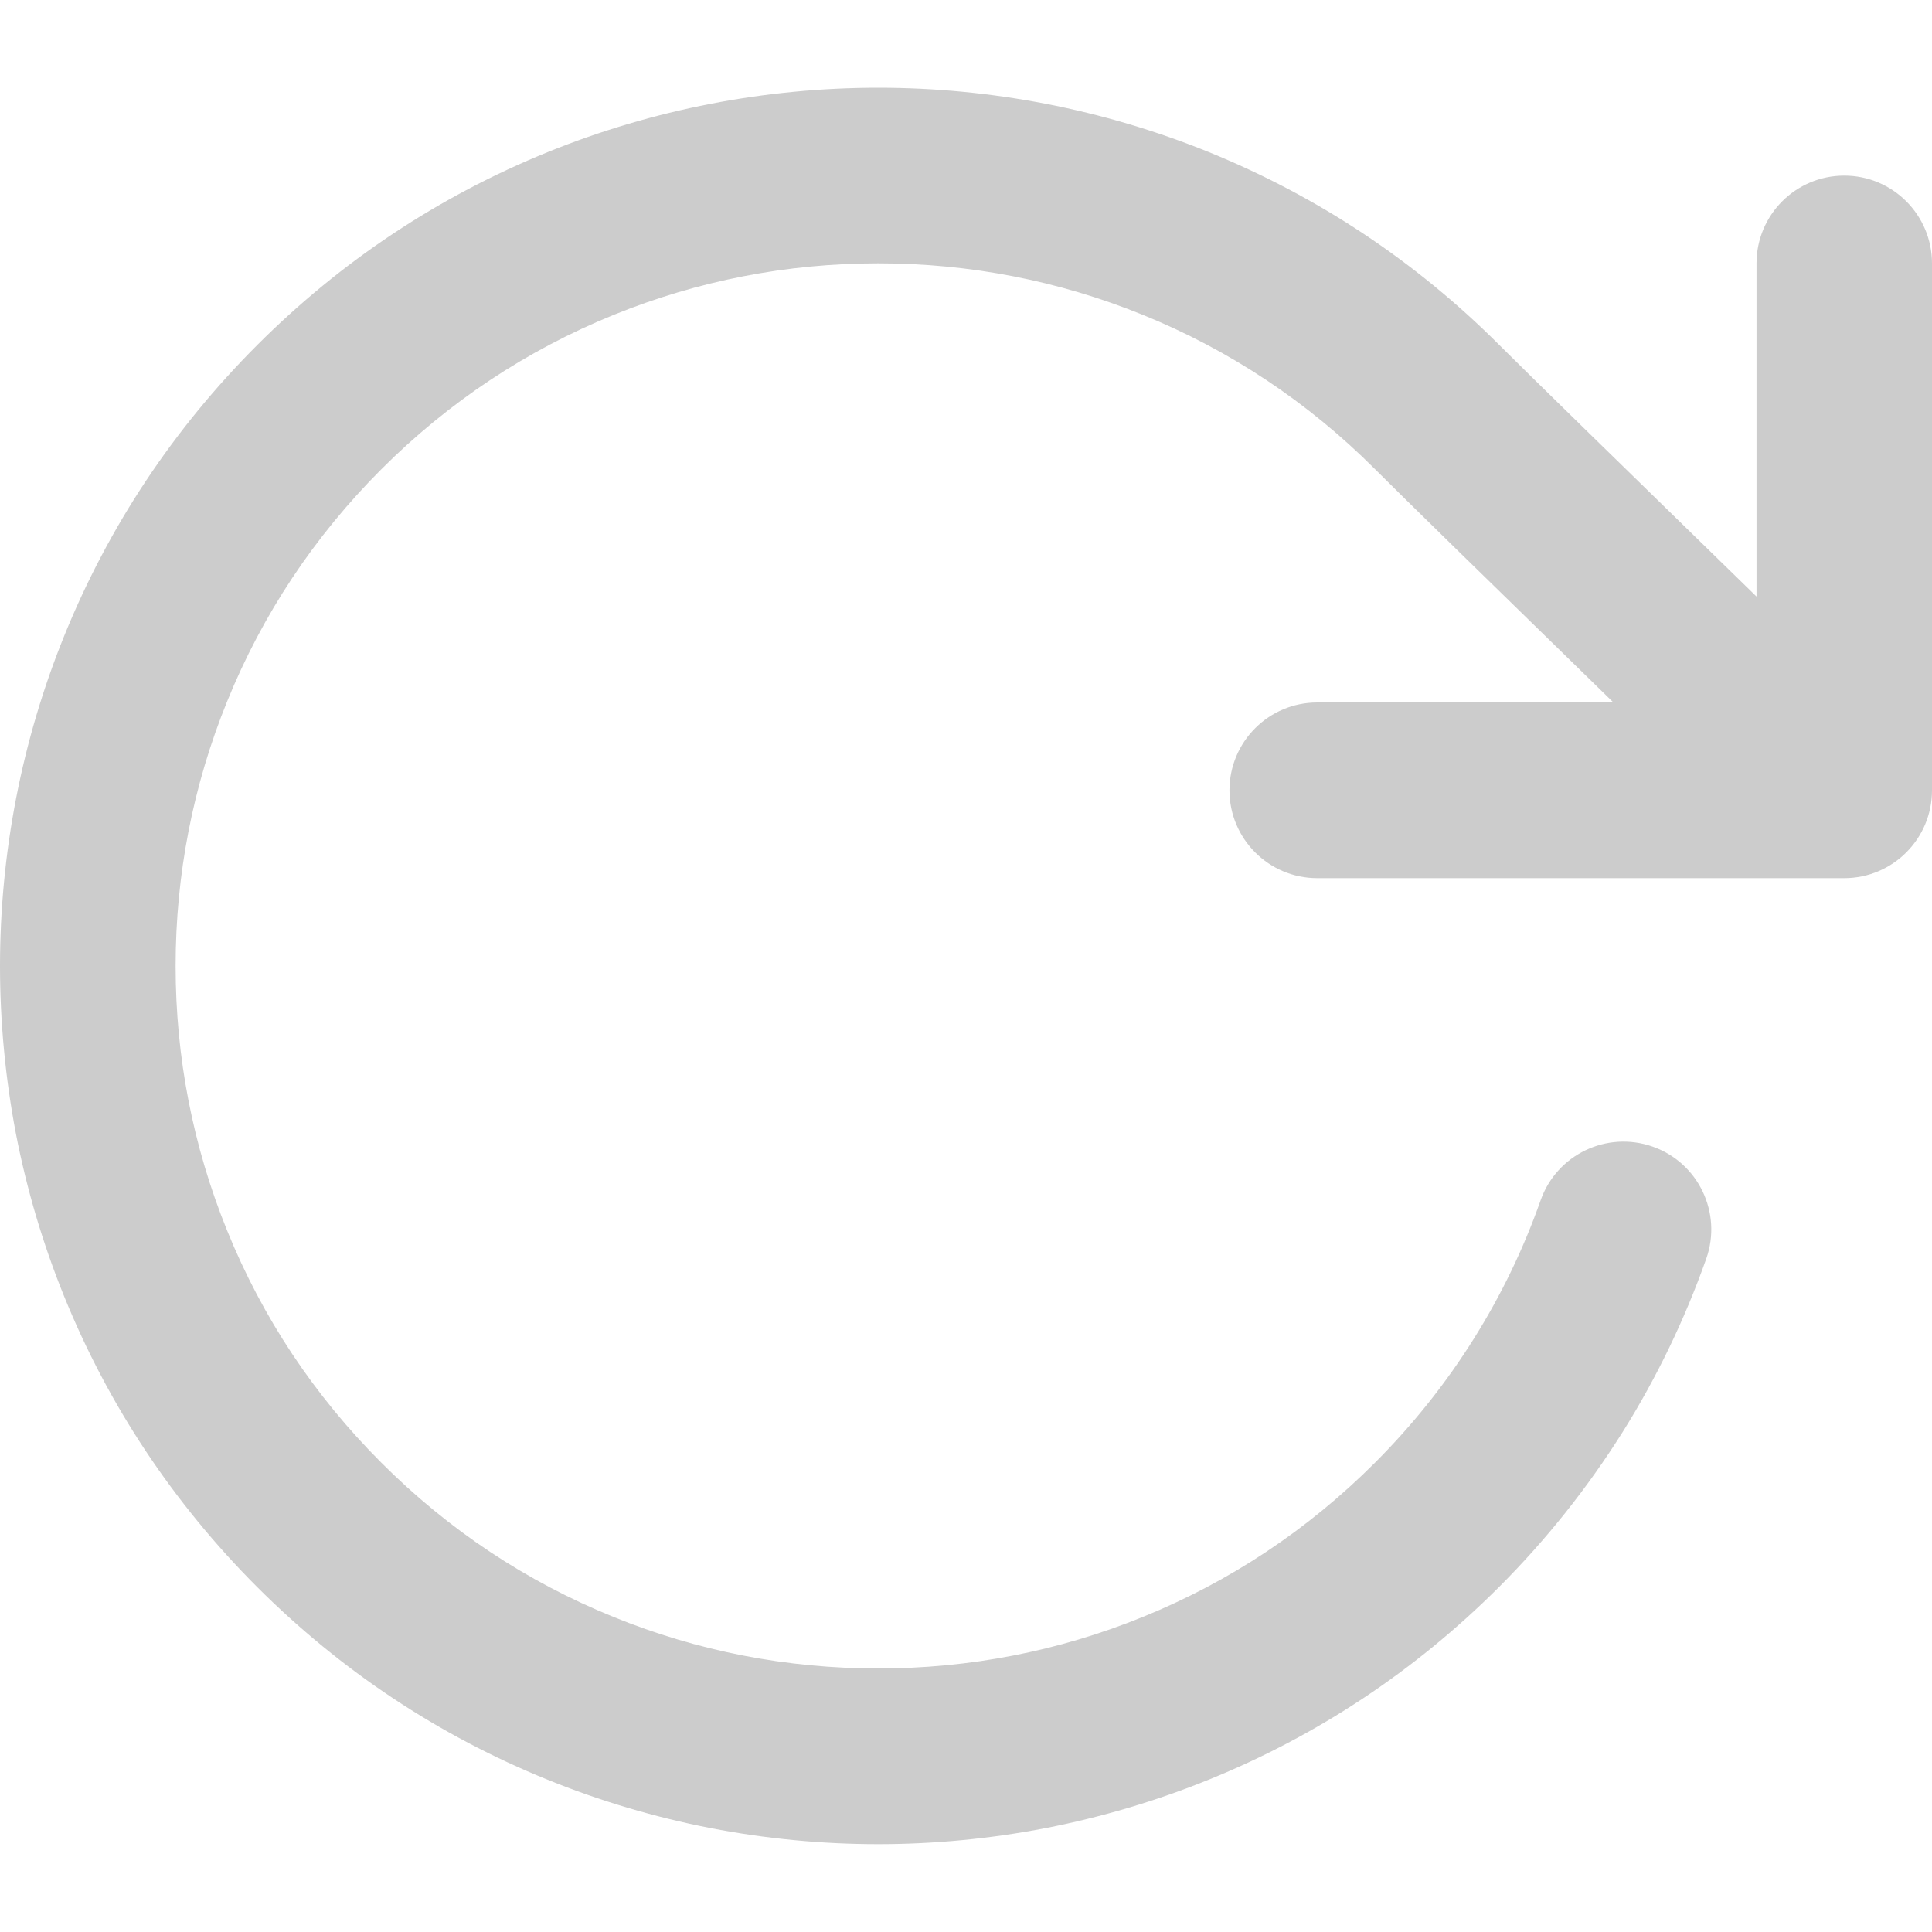
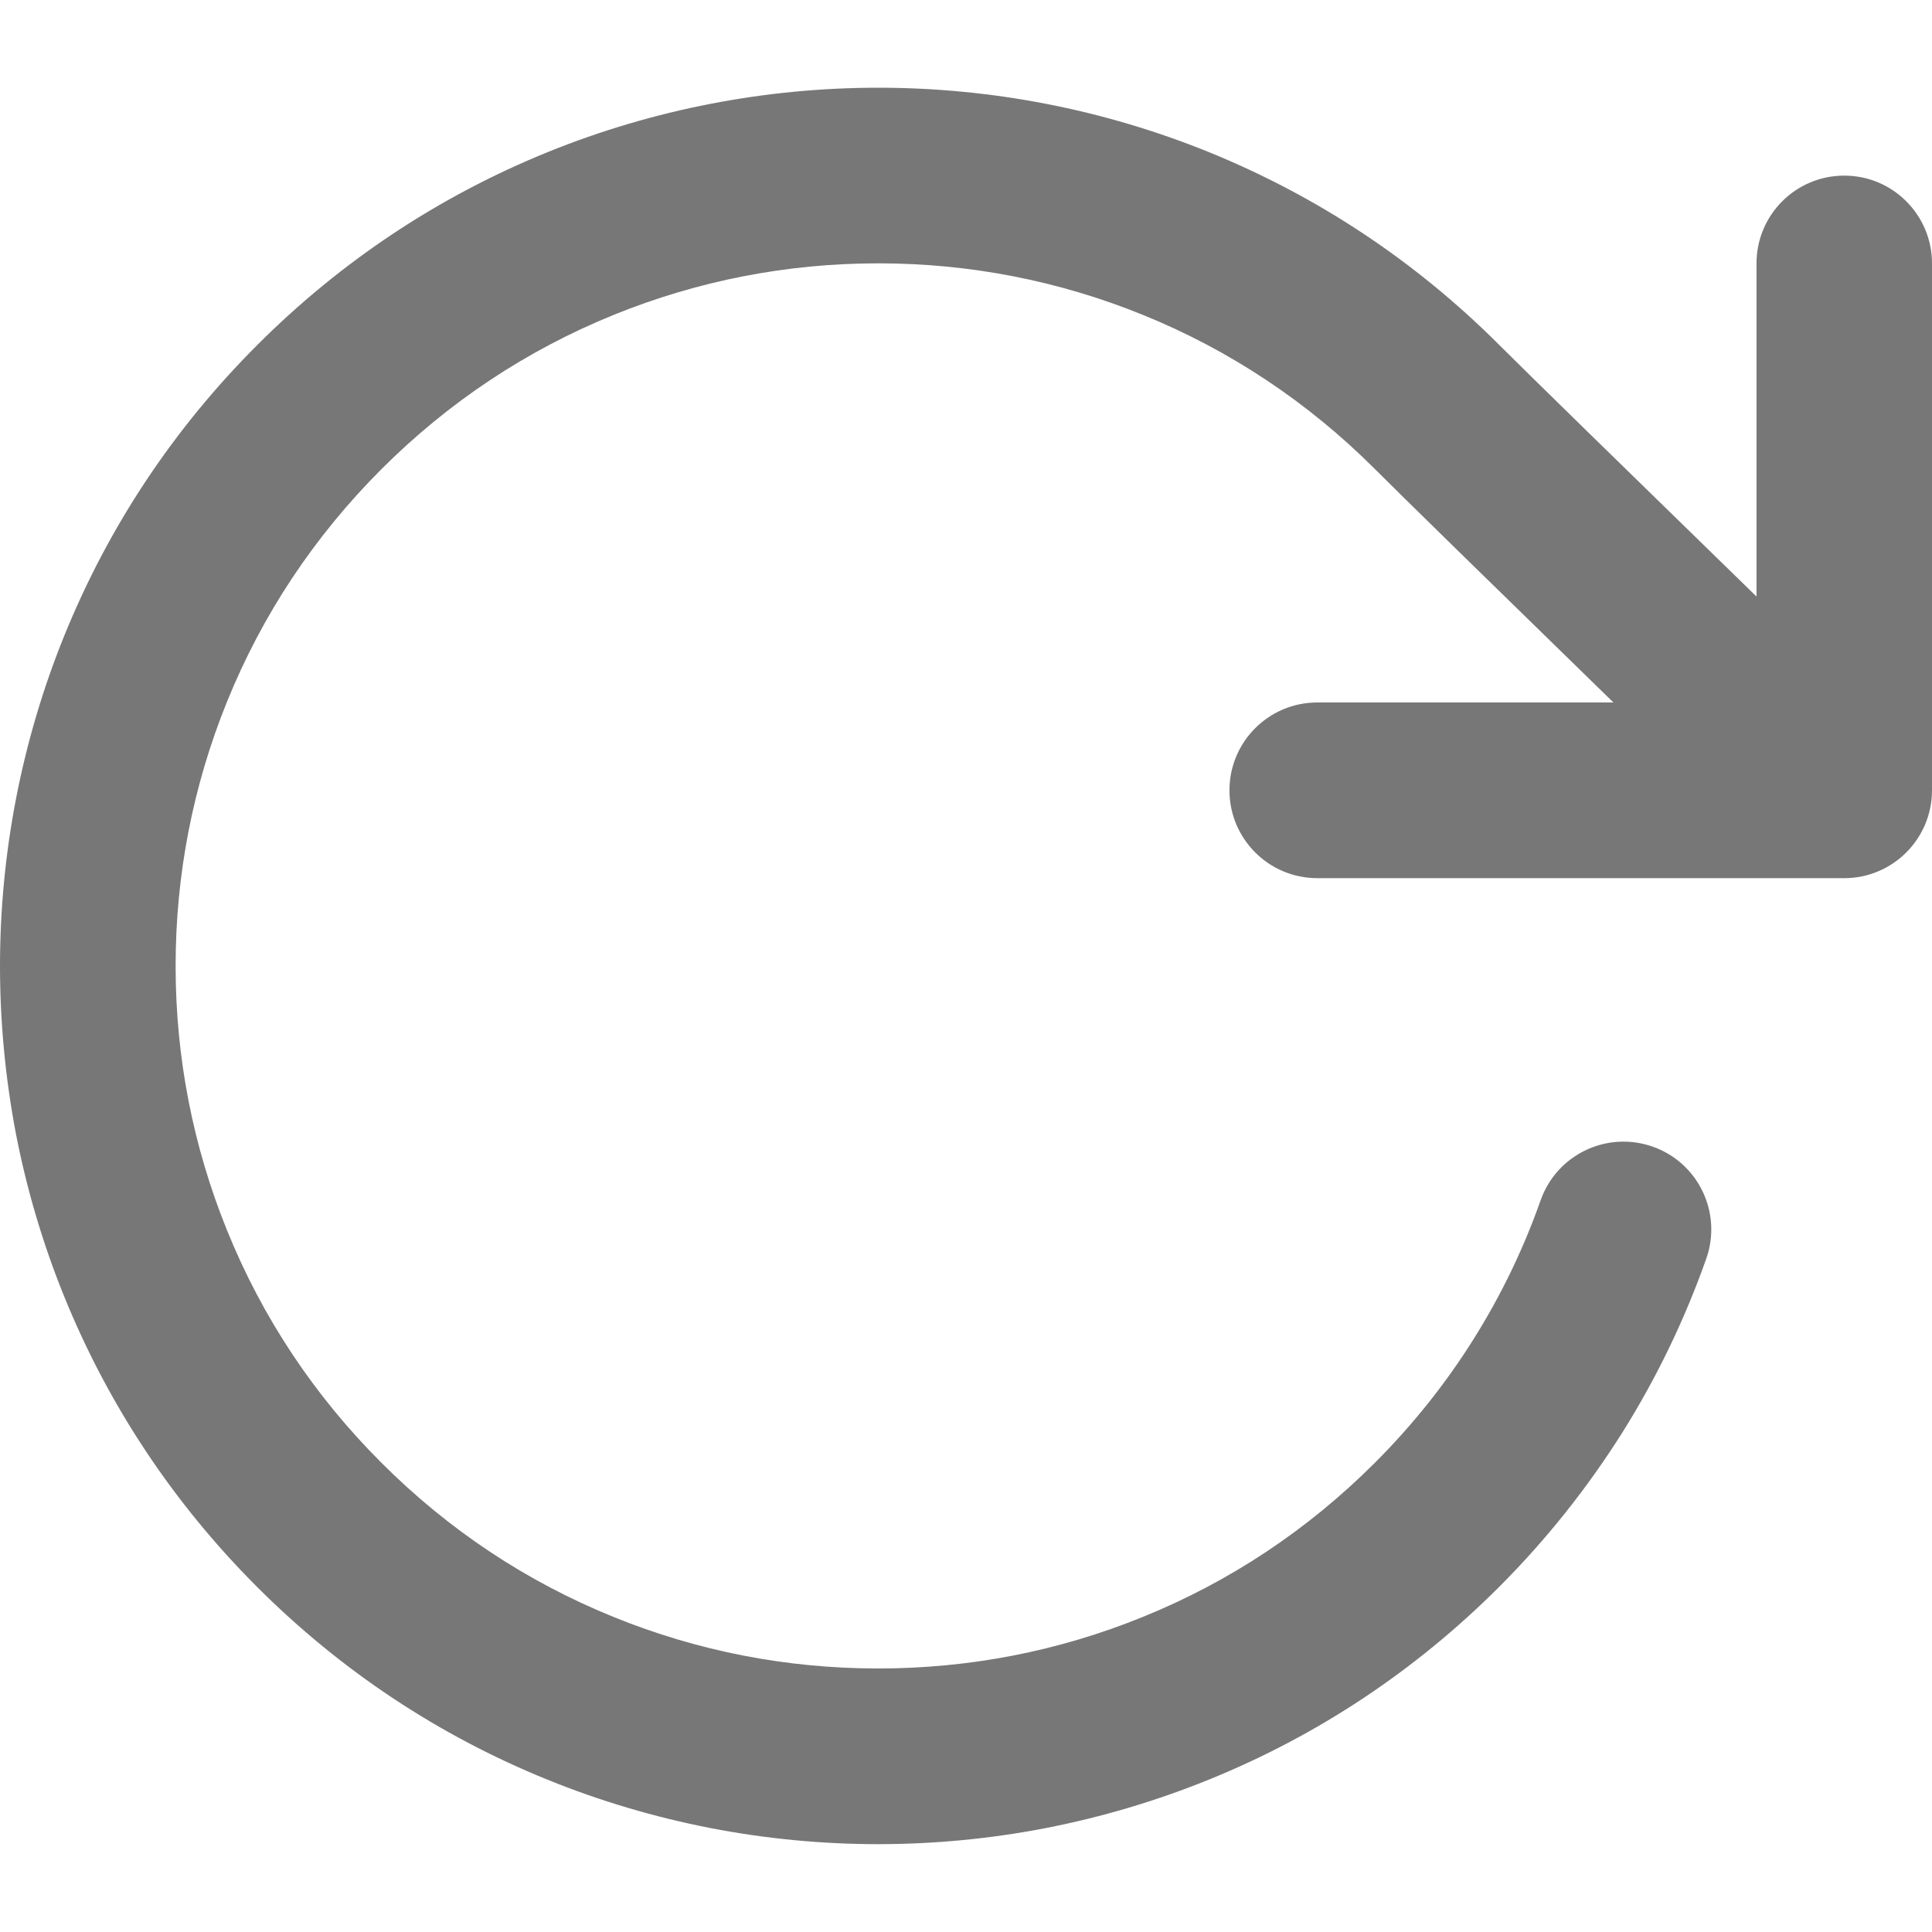
<svg xmlns="http://www.w3.org/2000/svg" version="1.1" id="Layer_1" x="0px" y="0px" width="30px" height="30px" viewBox="0 0 30 30" enable-background="new 0 0 30 30" xml:space="preserve">
-   <path fill="#CCCCCC" d="M30,4.09v8.182c0,0.753-0.61,1.364-1.363,1.364h-8.182c-0.754,0-1.364-0.611-1.364-1.364  s0.61-1.364,1.364-1.364h4.598c-1.85-1.803-3.307-3.227-3.702-3.623c-1.042-1.042-2.256-1.849-3.608-2.397  c-1.307-0.53-2.688-0.799-4.106-0.799S10.837,4.359,9.53,4.889C8.178,5.438,6.964,6.244,5.922,7.286  C4.88,8.328,4.074,9.542,3.526,10.894C2.996,12.201,2.727,13.582,2.727,15s0.269,2.799,0.799,4.106  c0.548,1.353,1.354,2.566,2.396,3.607c1.042,1.043,2.256,1.849,3.608,2.396c1.307,0.531,2.688,0.799,4.106,0.799  s2.799-0.268,4.106-0.799c1.353-0.548,2.566-1.354,3.608-2.396c0.585-0.585,1.103-1.233,1.537-1.928  c0.423-0.674,0.771-1.396,1.036-2.148c0.251-0.71,1.029-1.082,1.74-0.832c0.71,0.25,1.082,1.029,0.832,1.739  c-0.332,0.94-0.768,1.846-1.297,2.69c-0.545,0.867-1.19,1.678-1.92,2.408c-1.302,1.301-2.82,2.309-4.512,2.994  c-0.814,0.33-1.664,0.582-2.527,0.75c-0.855,0.166-1.731,0.25-2.604,0.25c-0.872,0-1.748-0.084-2.604-0.25  c-0.863-0.168-1.714-0.42-2.527-0.75c-1.693-0.686-3.21-1.693-4.512-2.994c-1.301-1.302-2.309-2.82-2.996-4.512  c-0.33-0.814-0.582-1.664-0.749-2.527C0.084,16.748,0,15.872,0,15c0-0.872,0.084-1.748,0.25-2.604  c0.167-0.863,0.419-1.714,0.749-2.527c0.687-1.693,1.694-3.21,2.996-4.512s2.819-2.309,4.512-2.996  c0.813-0.33,1.664-0.582,2.527-0.749c0.855-0.166,1.731-0.25,2.604-0.25c0.873,0,1.749,0.084,2.604,0.25  c0.863,0.167,1.713,0.419,2.527,0.749c1.691,0.687,3.21,1.694,4.512,2.996c0.406,0.407,2.002,1.965,3.994,3.906V4.09  c0-0.753,0.609-1.363,1.363-1.363C29.39,2.727,30,3.337,30,4.09z" />
+   <path fill="#777777" d="M30,4.09v8.182c0,0.753-0.61,1.364-1.363,1.364h-8.182c-0.754,0-1.364-0.611-1.364-1.364  s0.61-1.364,1.364-1.364h4.598c-1.85-1.803-3.307-3.227-3.702-3.623c-1.042-1.042-2.256-1.849-3.608-2.397  c-1.307-0.53-2.688-0.799-4.106-0.799S10.837,4.359,9.53,4.889C8.178,5.438,6.964,6.244,5.922,7.286  C4.88,8.328,4.074,9.542,3.526,10.894C2.996,12.201,2.727,13.582,2.727,15s0.269,2.799,0.799,4.106  c0.548,1.353,1.354,2.566,2.396,3.607c1.042,1.043,2.256,1.849,3.608,2.396c1.307,0.531,2.688,0.799,4.106,0.799  s2.799-0.268,4.106-0.799c1.353-0.548,2.566-1.354,3.608-2.396c0.585-0.585,1.103-1.233,1.537-1.928  c0.423-0.674,0.771-1.396,1.036-2.148c0.251-0.71,1.029-1.082,1.74-0.832c0.71,0.25,1.082,1.029,0.832,1.739  c-0.332,0.94-0.768,1.846-1.297,2.69c-0.545,0.867-1.19,1.678-1.92,2.408c-1.302,1.301-2.82,2.309-4.512,2.994  c-0.814,0.33-1.664,0.582-2.527,0.75c-0.855,0.166-1.731,0.25-2.604,0.25c-0.872,0-1.748-0.084-2.604-0.25  c-0.863-0.168-1.714-0.42-2.527-0.75c-1.693-0.686-3.21-1.693-4.512-2.994c-1.301-1.302-2.309-2.82-2.996-4.512  c-0.33-0.814-0.582-1.664-0.749-2.527C0.084,16.748,0,15.872,0,15c0-0.872,0.084-1.748,0.25-2.604  c0.167-0.863,0.419-1.714,0.749-2.527c0.687-1.693,1.694-3.21,2.996-4.512s2.819-2.309,4.512-2.996  c0.813-0.33,1.664-0.582,2.527-0.749c0.855-0.166,1.731-0.25,2.604-0.25c0.873,0,1.749,0.084,2.604,0.25  c0.863,0.167,1.713,0.419,2.527,0.749c1.691,0.687,3.21,1.694,4.512,2.996c0.406,0.407,2.002,1.965,3.994,3.906V4.09  c0-0.753,0.609-1.363,1.363-1.363C29.39,2.727,30,3.337,30,4.09z" />
</svg>
